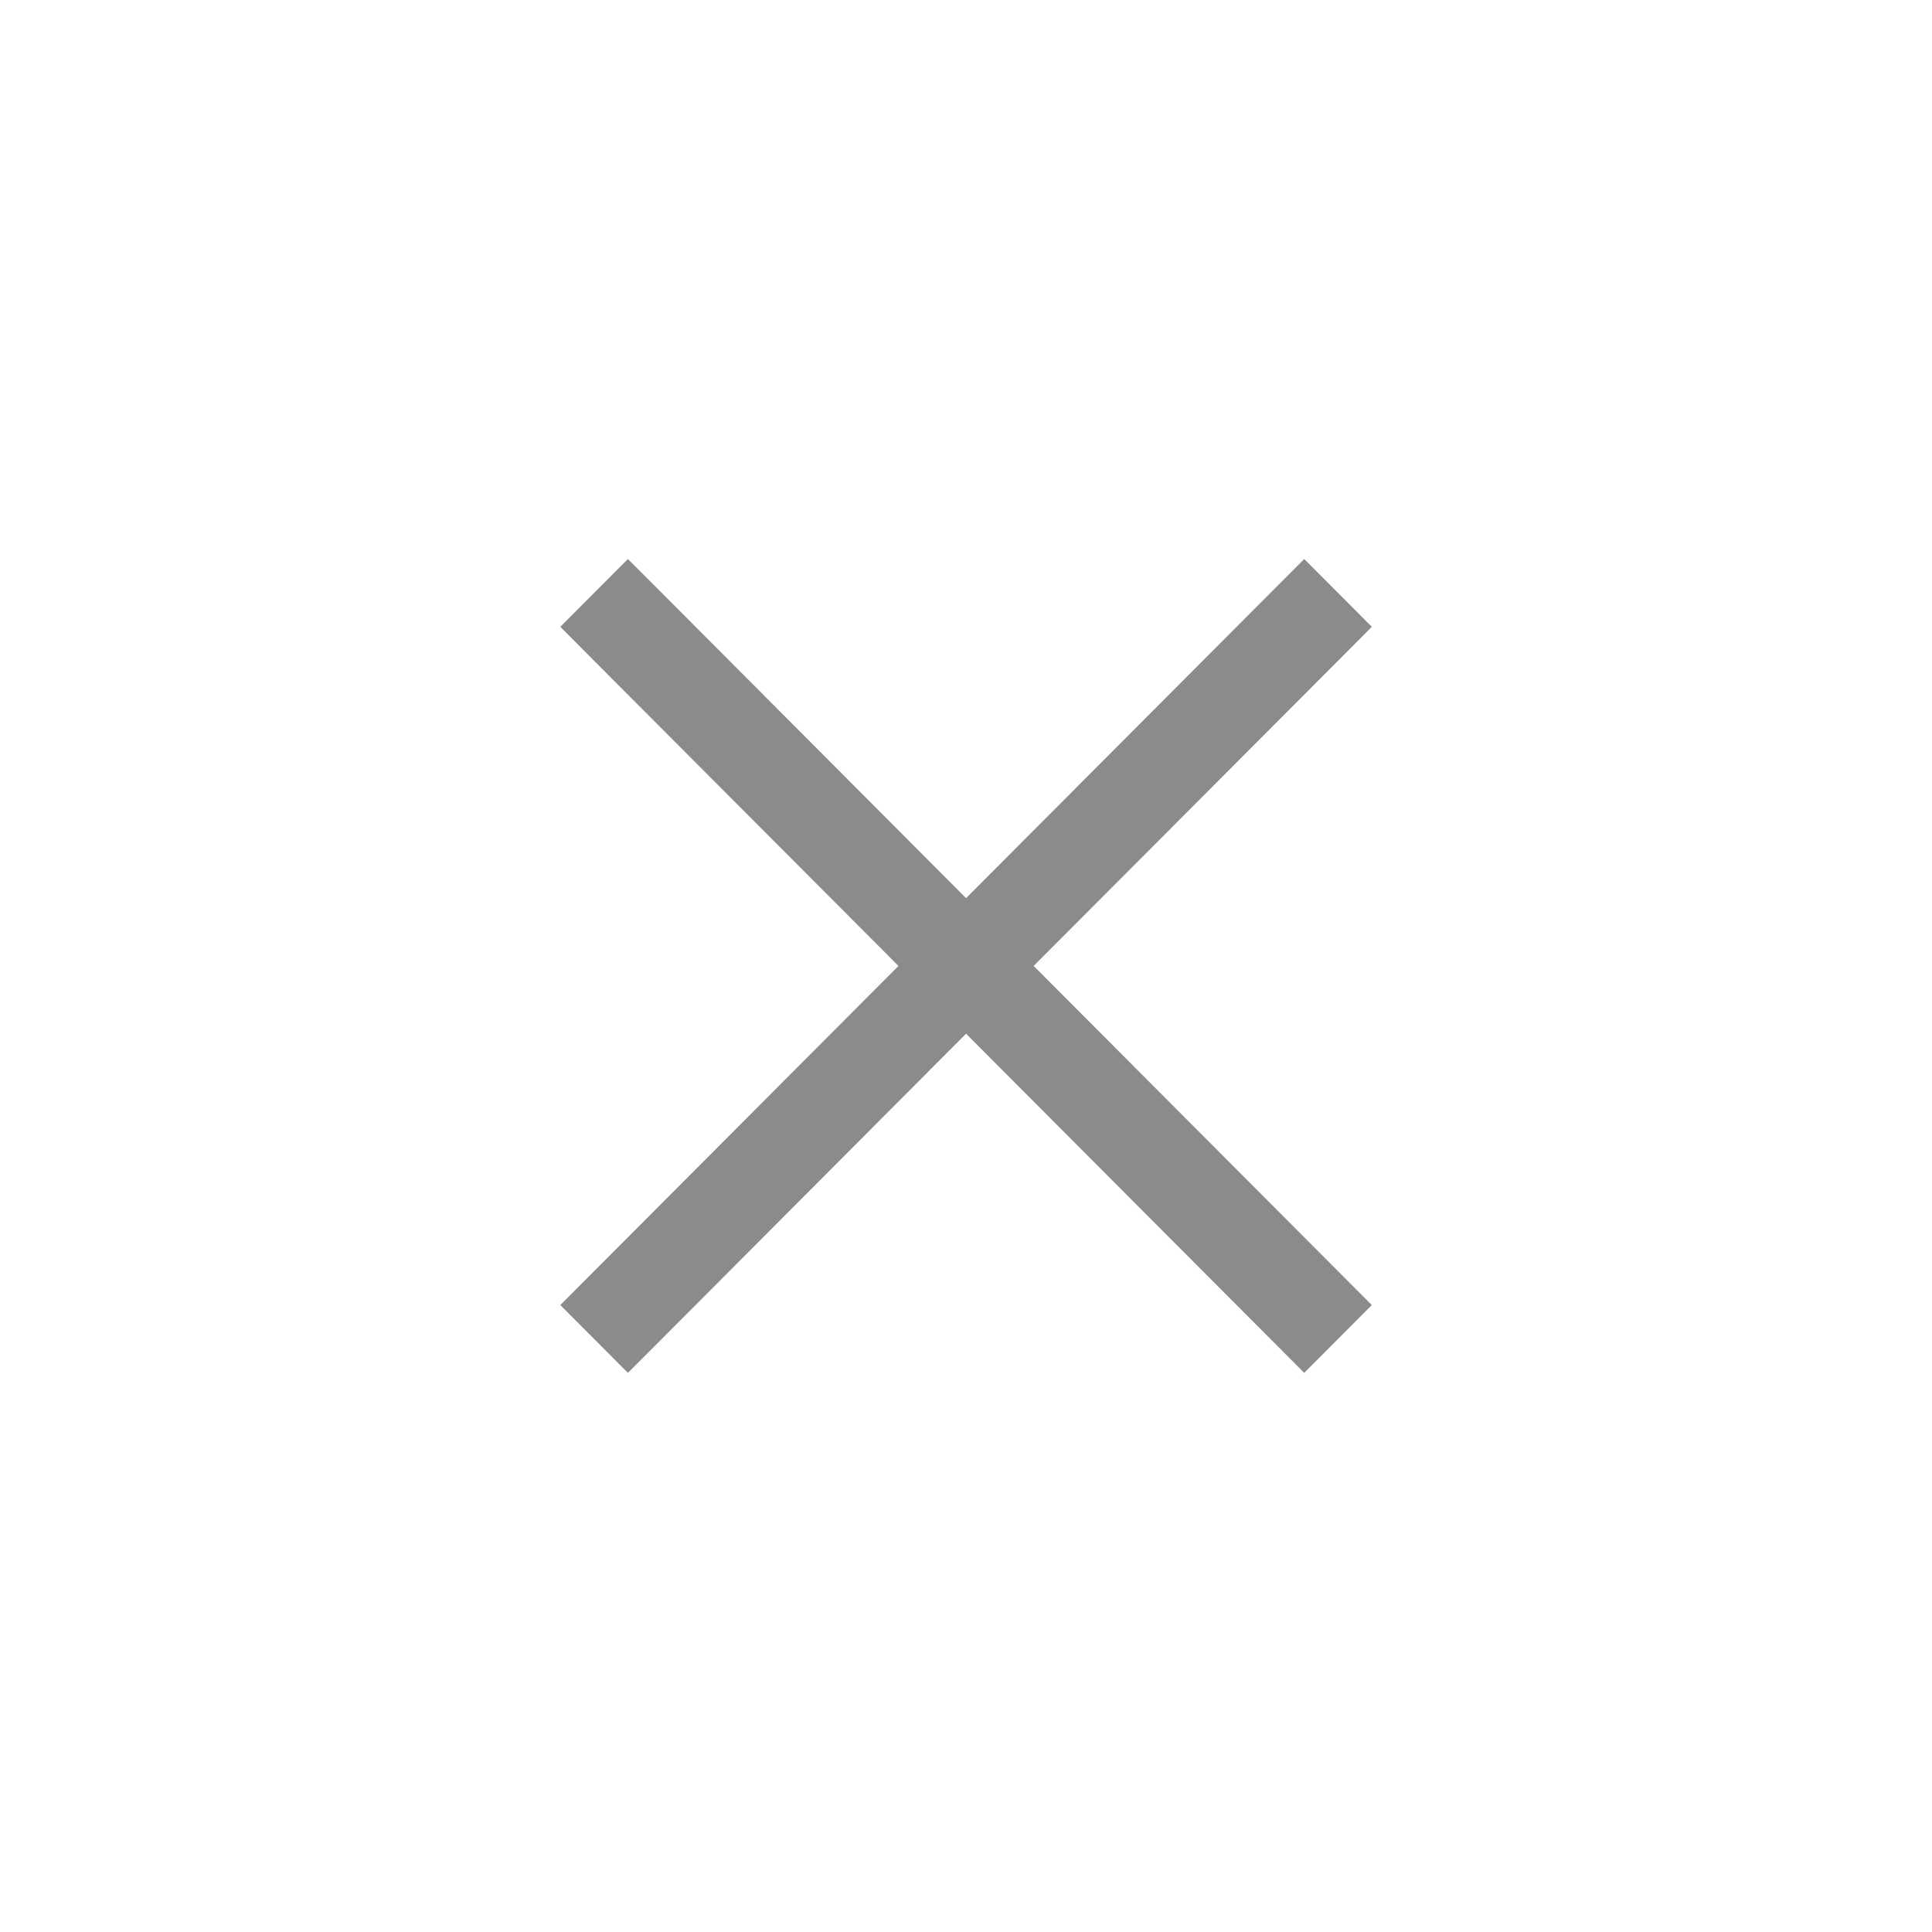
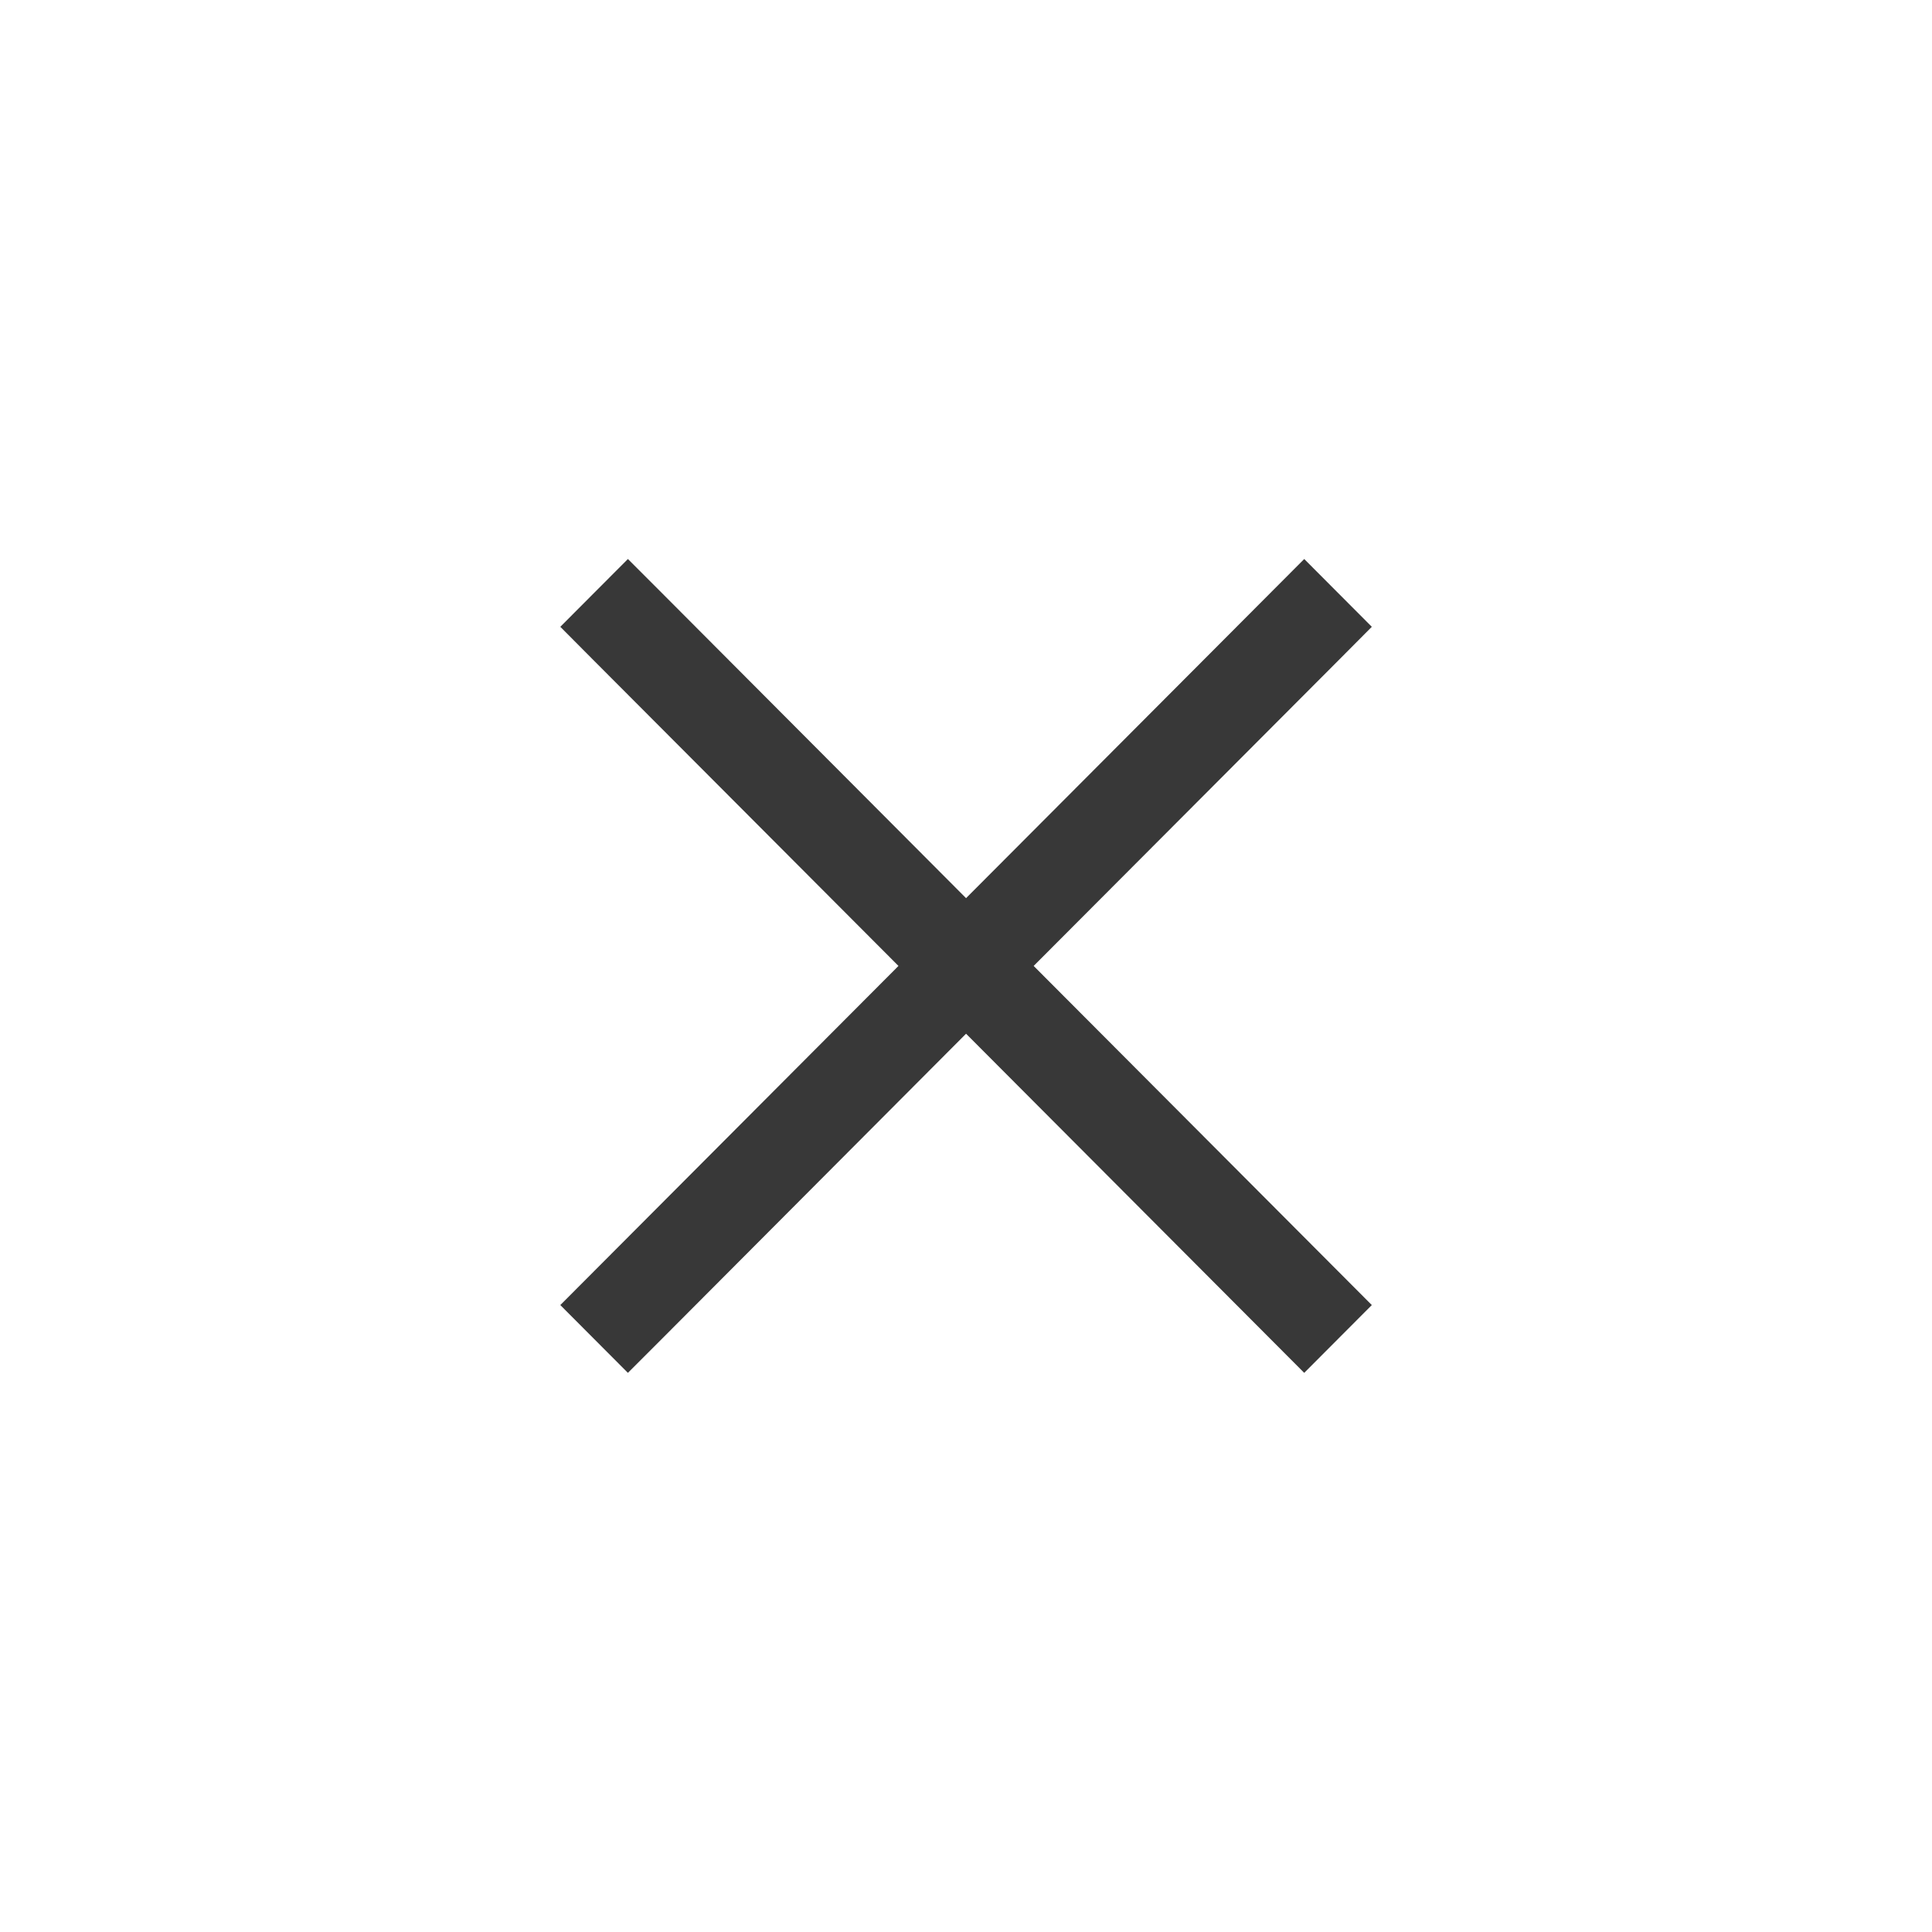
<svg xmlns="http://www.w3.org/2000/svg" id="svg8" version="1.1" viewBox="0 0 7.937 7.938" height="30" width="30">
  <defs id="defs2" />
  <g transform="translate(0,-289.0625)" id="layer1">
    <g transform="matrix(0.2645833,0,0,0.2645833,11.89587,2.95642)" id="4" />
    <g transform="matrix(0.2645833,0,0,0.2645833,8.257853,2.602067)" id="4-7" />
    <rect style="opacity:0;fill:#000000;fill-opacity:1;stroke:none;stroke-width:0.184;stroke-linejoin:miter;stroke-miterlimit:4;stroke-dasharray:none;stroke-opacity:1;paint-order:markers stroke fill" id="rect1569-36" width="6.209" height="6.227" x="0.864" y="289.918" ry="6.5889685e-06" />
-     <polygon style="fill:#8B8B8B;fill-opacity:1" transform="matrix(0.3922627,0,0,0.393394,-3.974569,285.065)" points="24.146,17.063 20.958,20.25 24.146,23.438 24.5,23.792 23.792,24.5 23.438,24.146 20.25,20.958 17.063,24.146 16.708,24.5 16,23.792 16.354,23.438 19.542,20.25 16.354,17.063 16,16.708 16.708,16 17.063,16.354 20.25,19.542 23.438,16.354 23.792,16 24.5,16.708 " id="polygon2562" />
+     <polygon style="fill:#383838;fill-opacity:1" transform="matrix(0.3922627,0,0,0.393394,-3.974569,285.065)" points="24.146,17.063 20.958,20.25 24.146,23.438 24.5,23.792 23.792,24.5 23.438,24.146 20.25,20.958 17.063,24.146 16.708,24.5 16,23.792 16.354,23.438 19.542,20.25 16.354,17.063 16,16.708 16.708,16 17.063,16.354 20.25,19.542 23.438,16.354 23.792,16 24.5,16.708 " id="polygon2562" />
  </g>
</svg>
